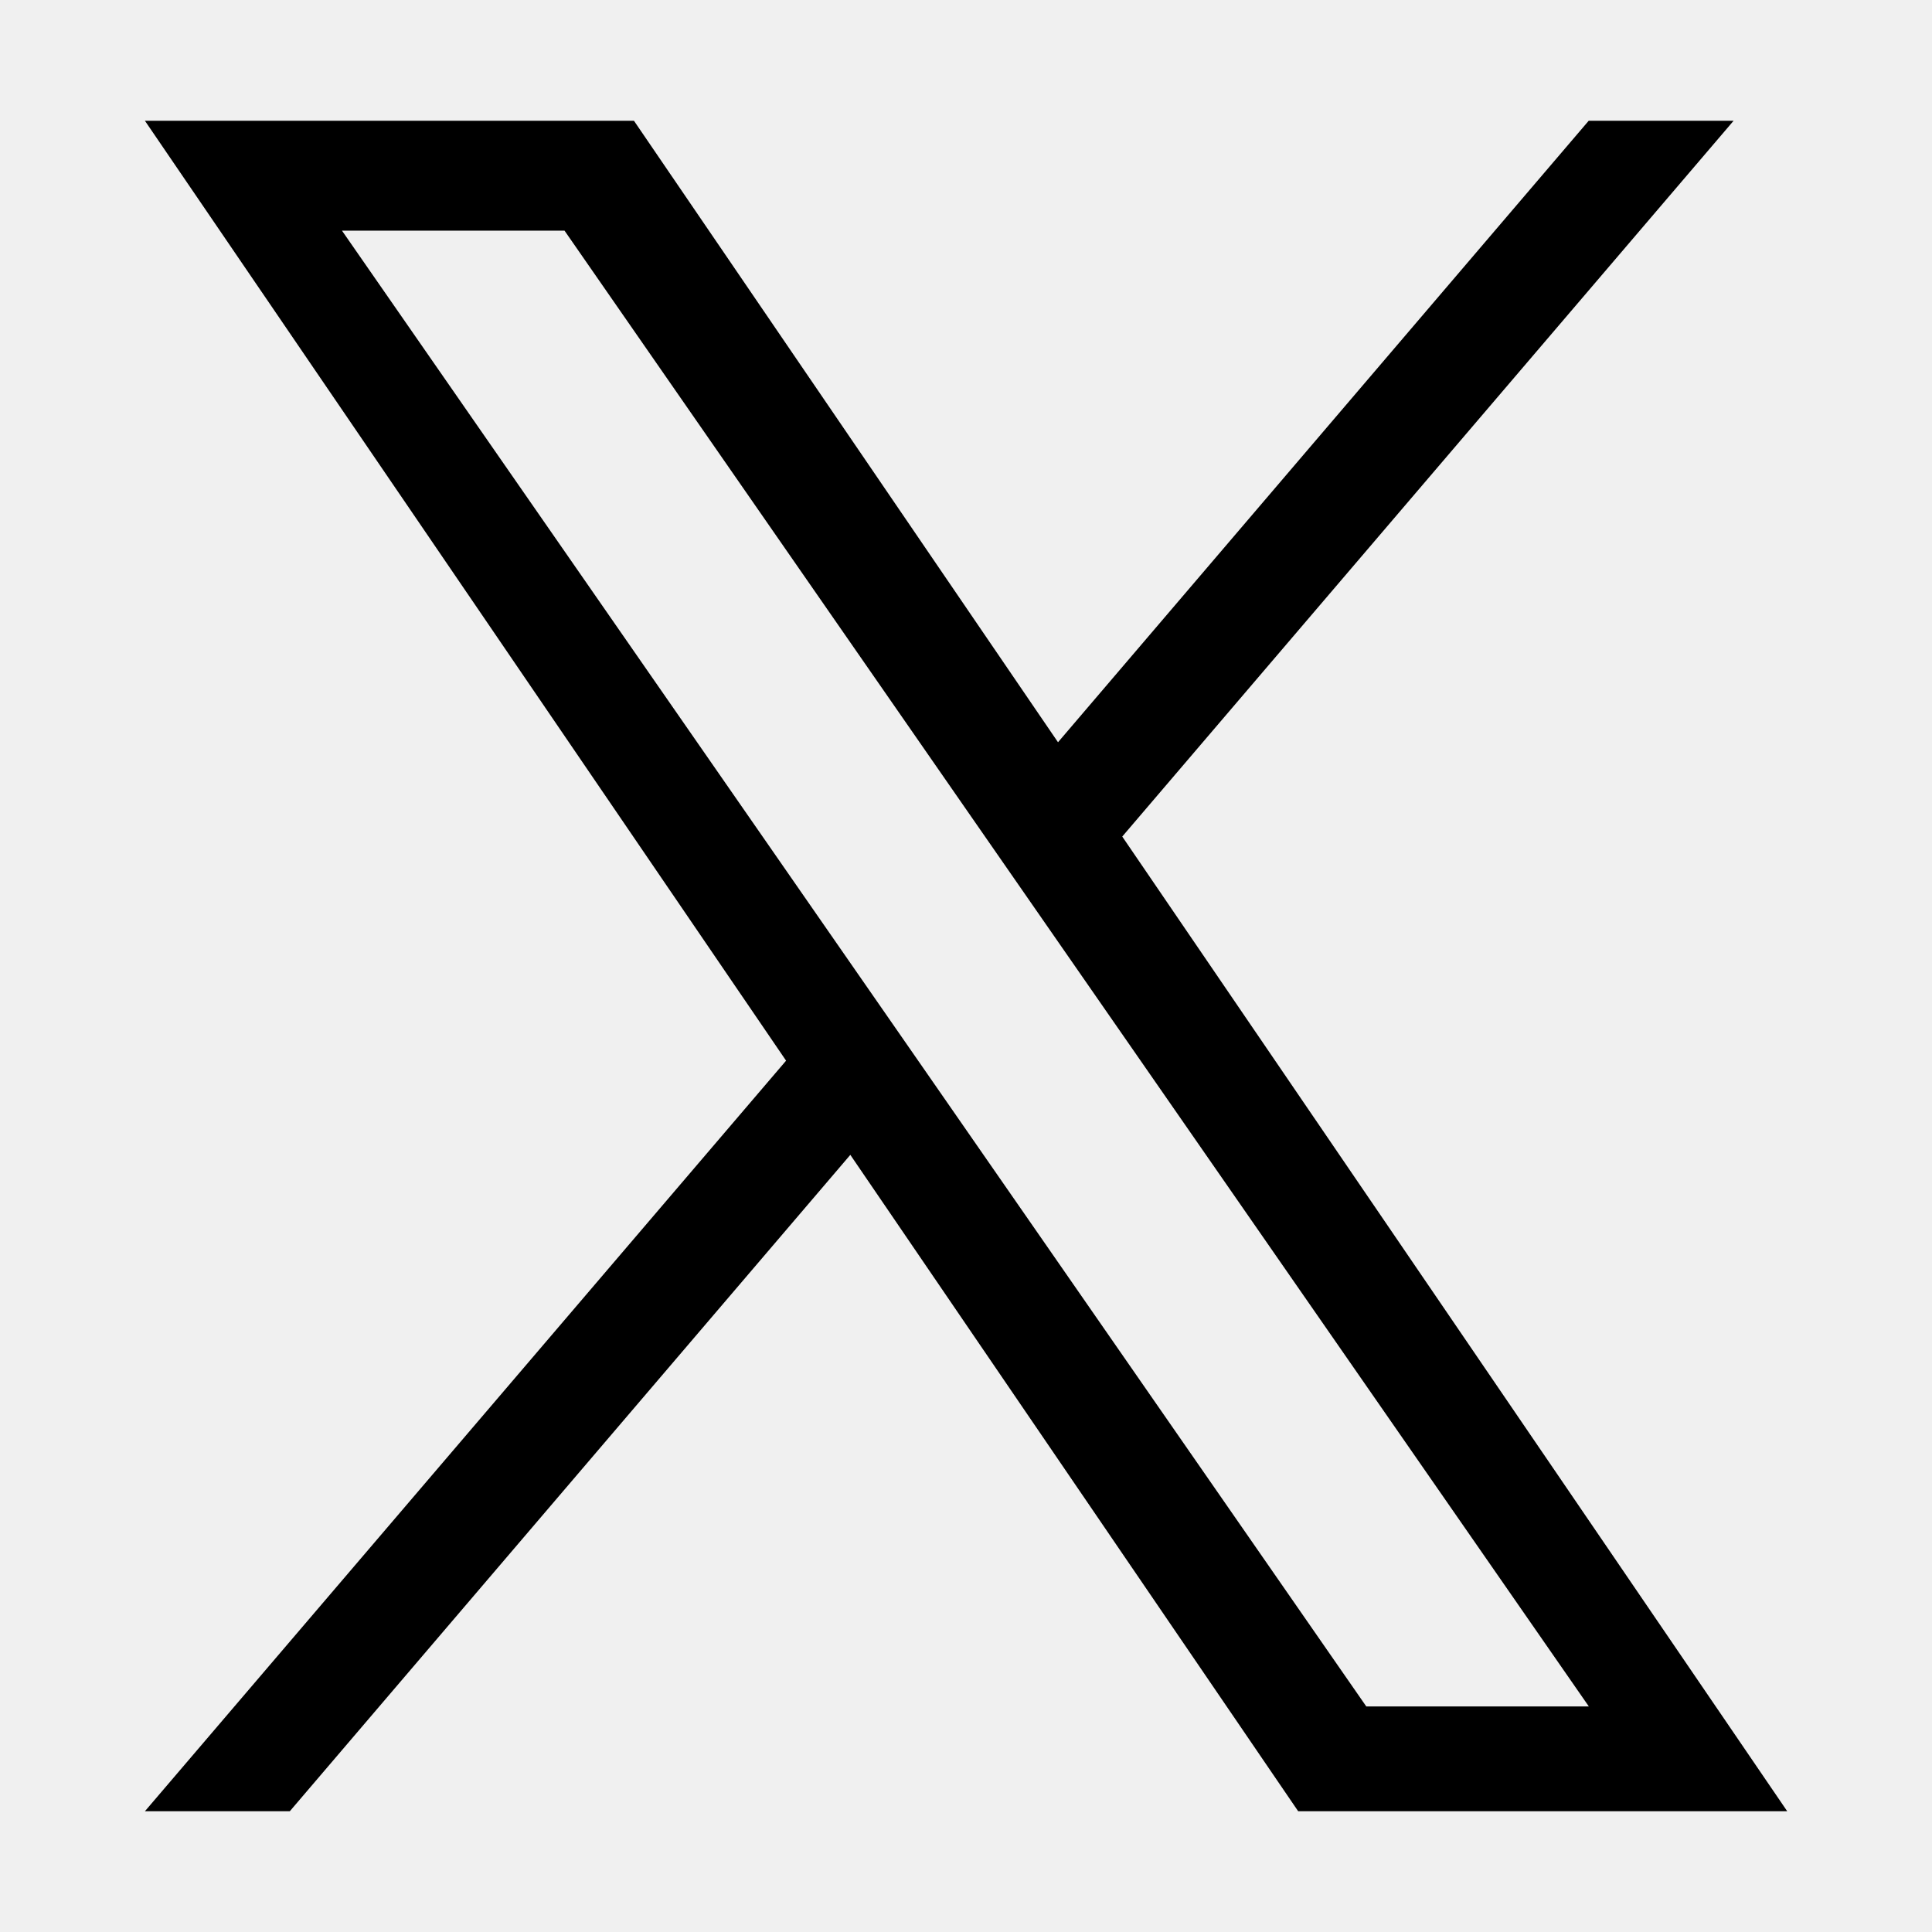
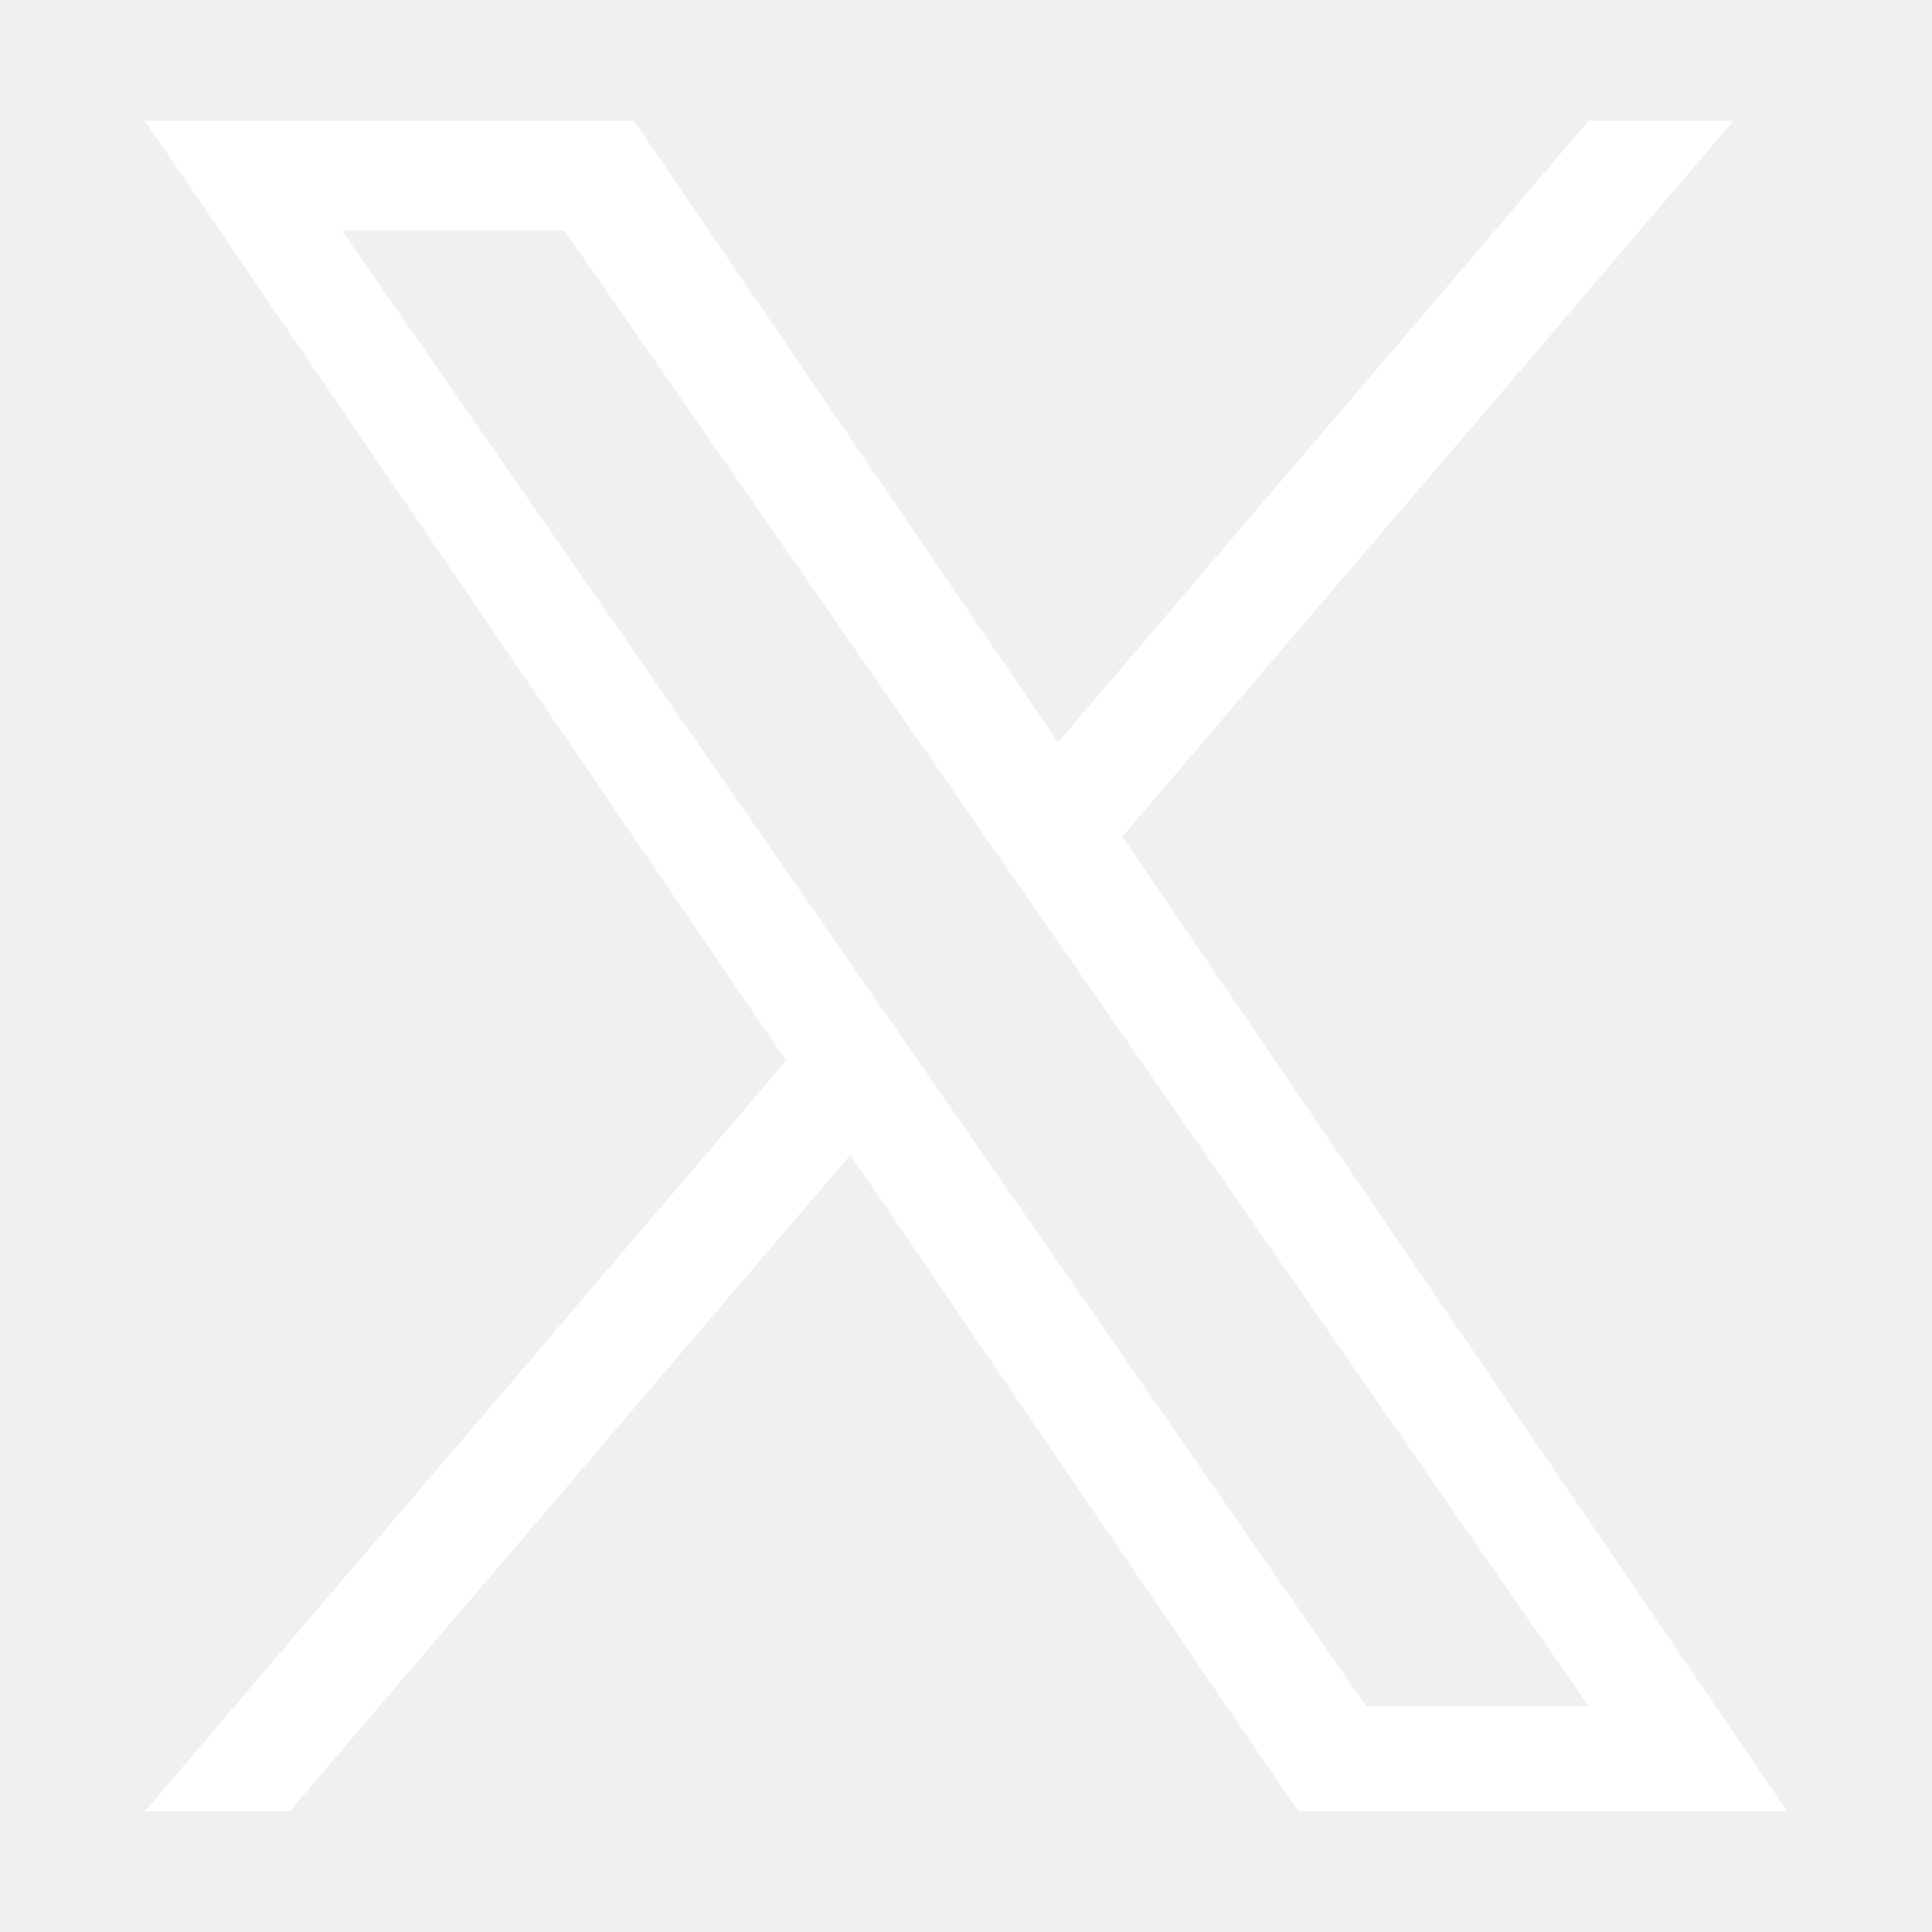
<svg xmlns="http://www.w3.org/2000/svg" width="1em" height="1em" viewBox="0 0 16 16">
-   <path fill="currentColor" d="M9.294 6.928L14.357 1h-1.2L8.762 6.147L5.25 1H1.2l5.31 7.784L1.2 15h1.2l4.642-5.436L10.751 15h4.05zM7.651 8.852l-.538-.775L2.832 1.91h1.843l3.454 4.977l.538.775l4.491 6.47h-1.843z" />
+   <path fill="white" d="M9.294 6.928L14.357 1h-1.2L8.762 6.147L5.25 1H1.2l5.31 7.784L1.2 15h1.2l4.642-5.436L10.751 15h4.05zM7.651 8.852l-.538-.775L2.832 1.91h1.843l3.454 4.977l.538.775l4.491 6.47h-1.843z" />
</svg>
